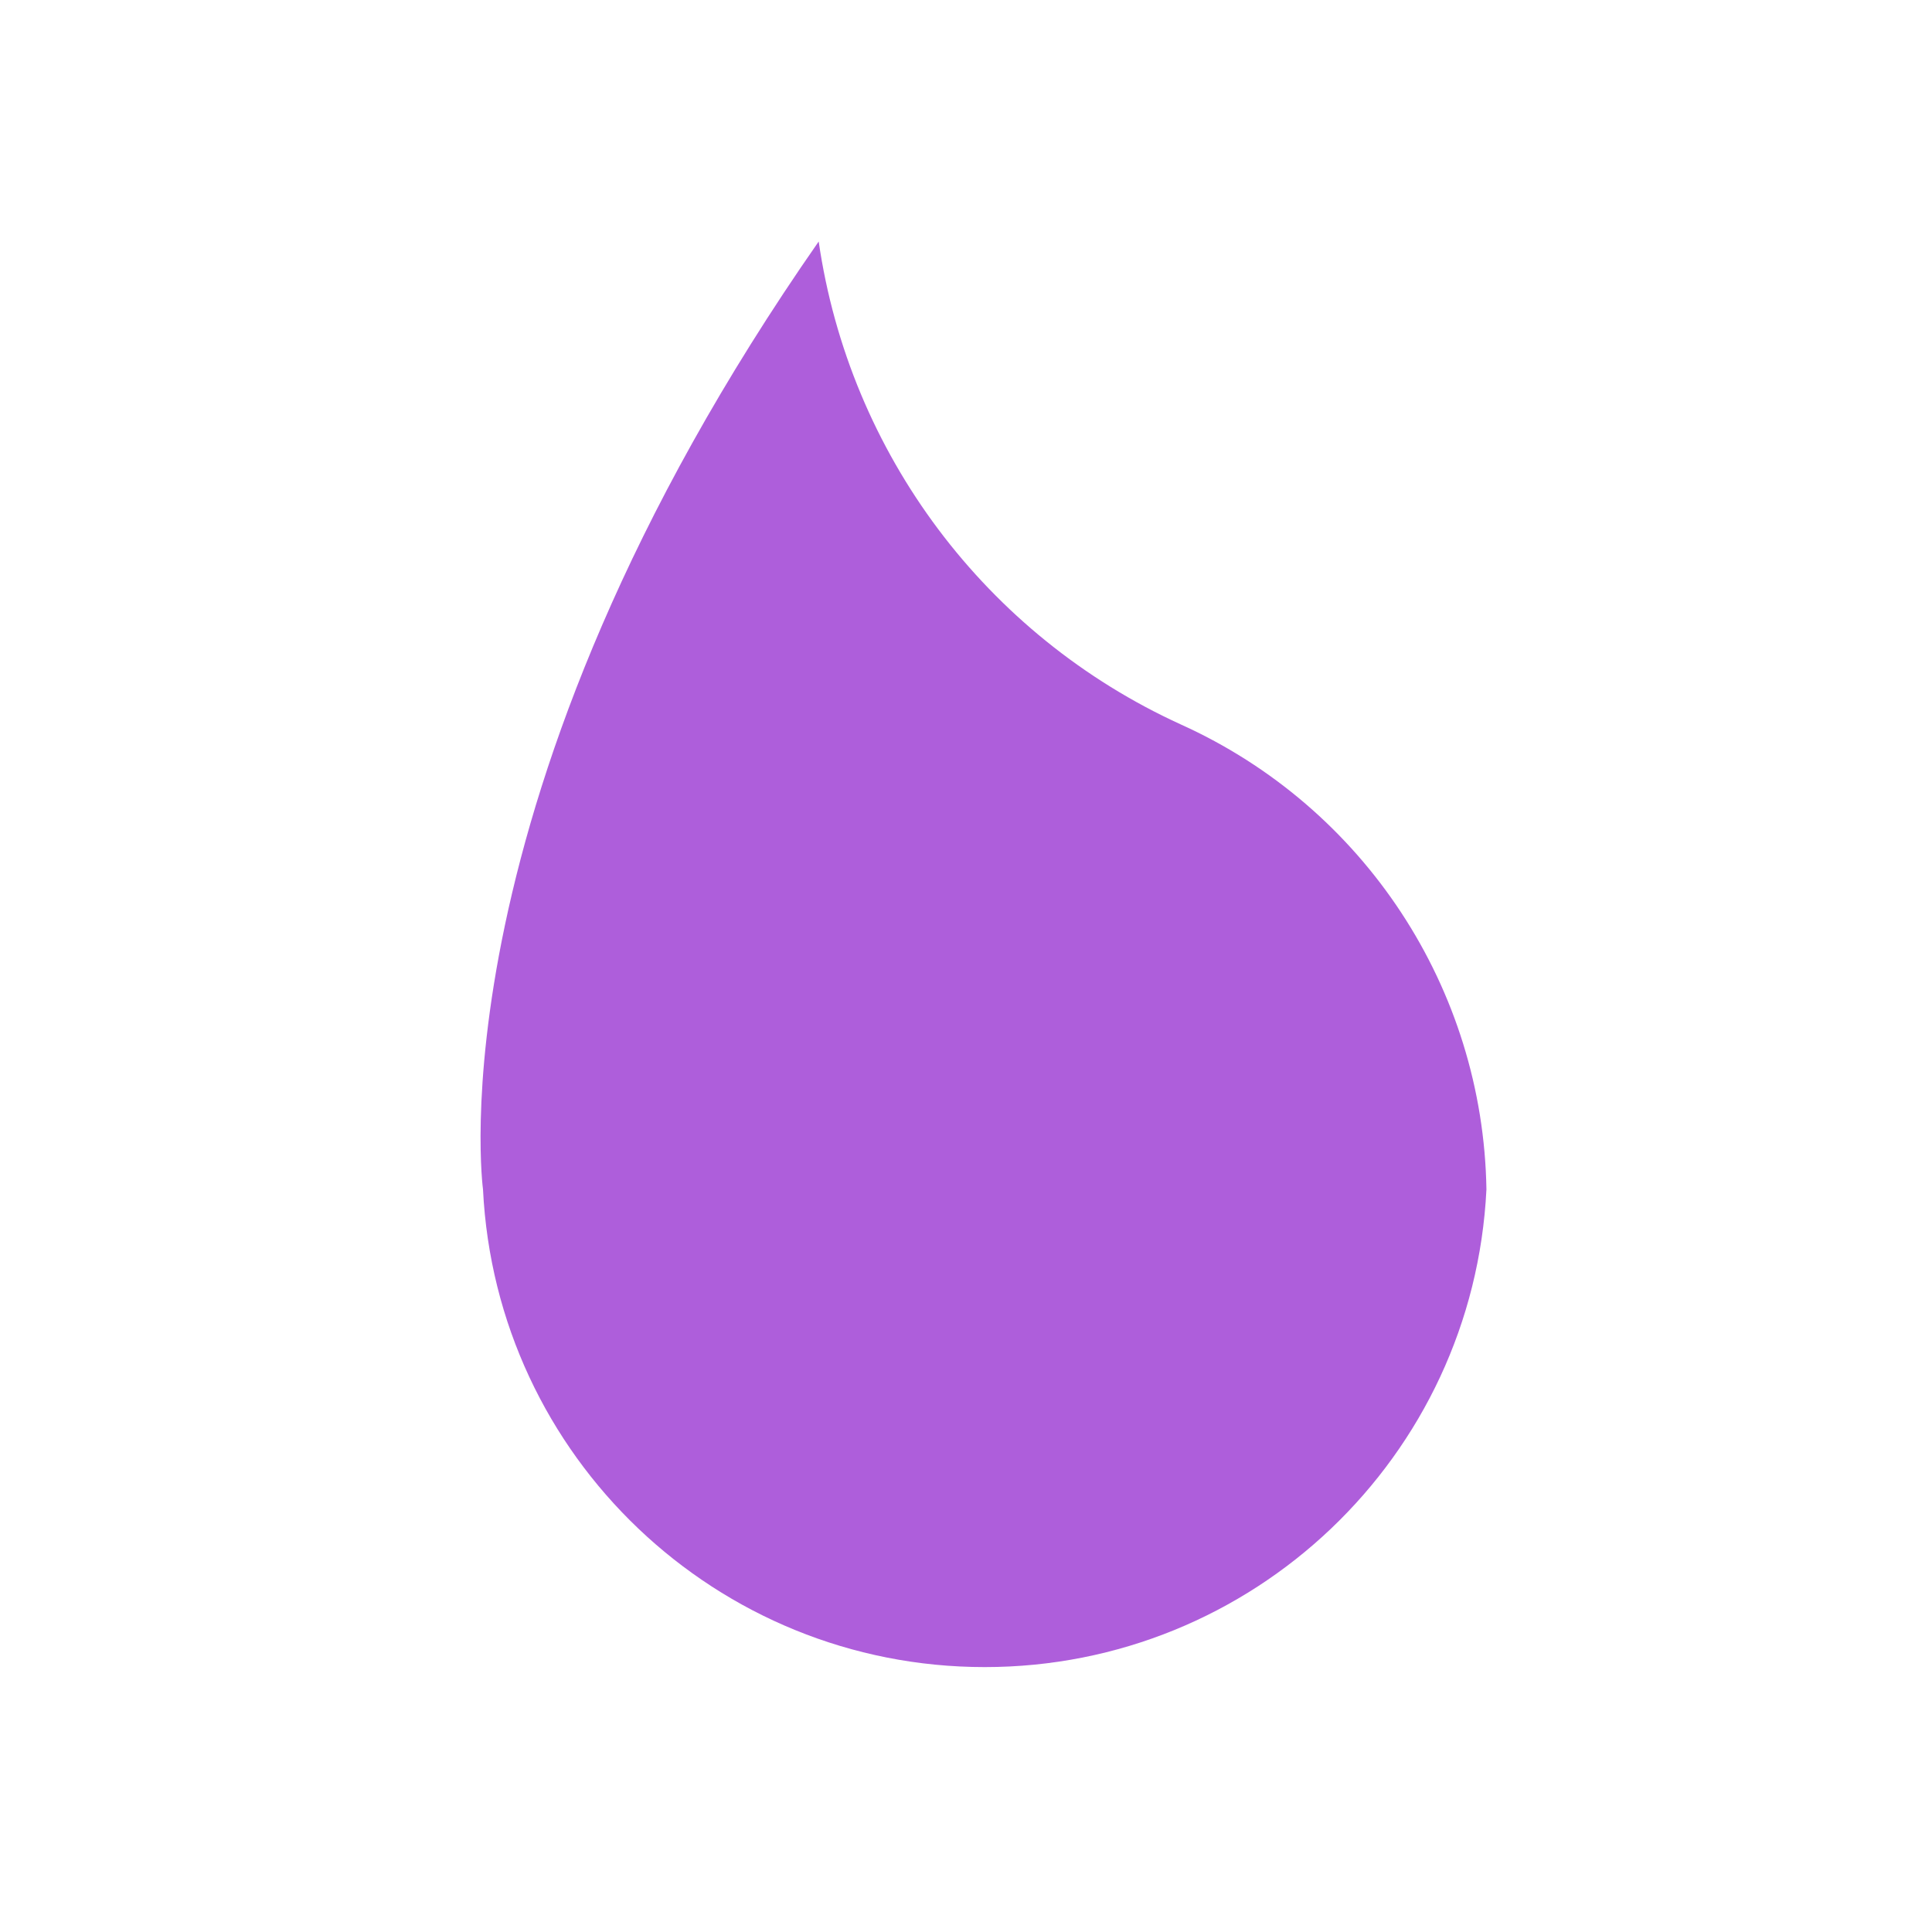
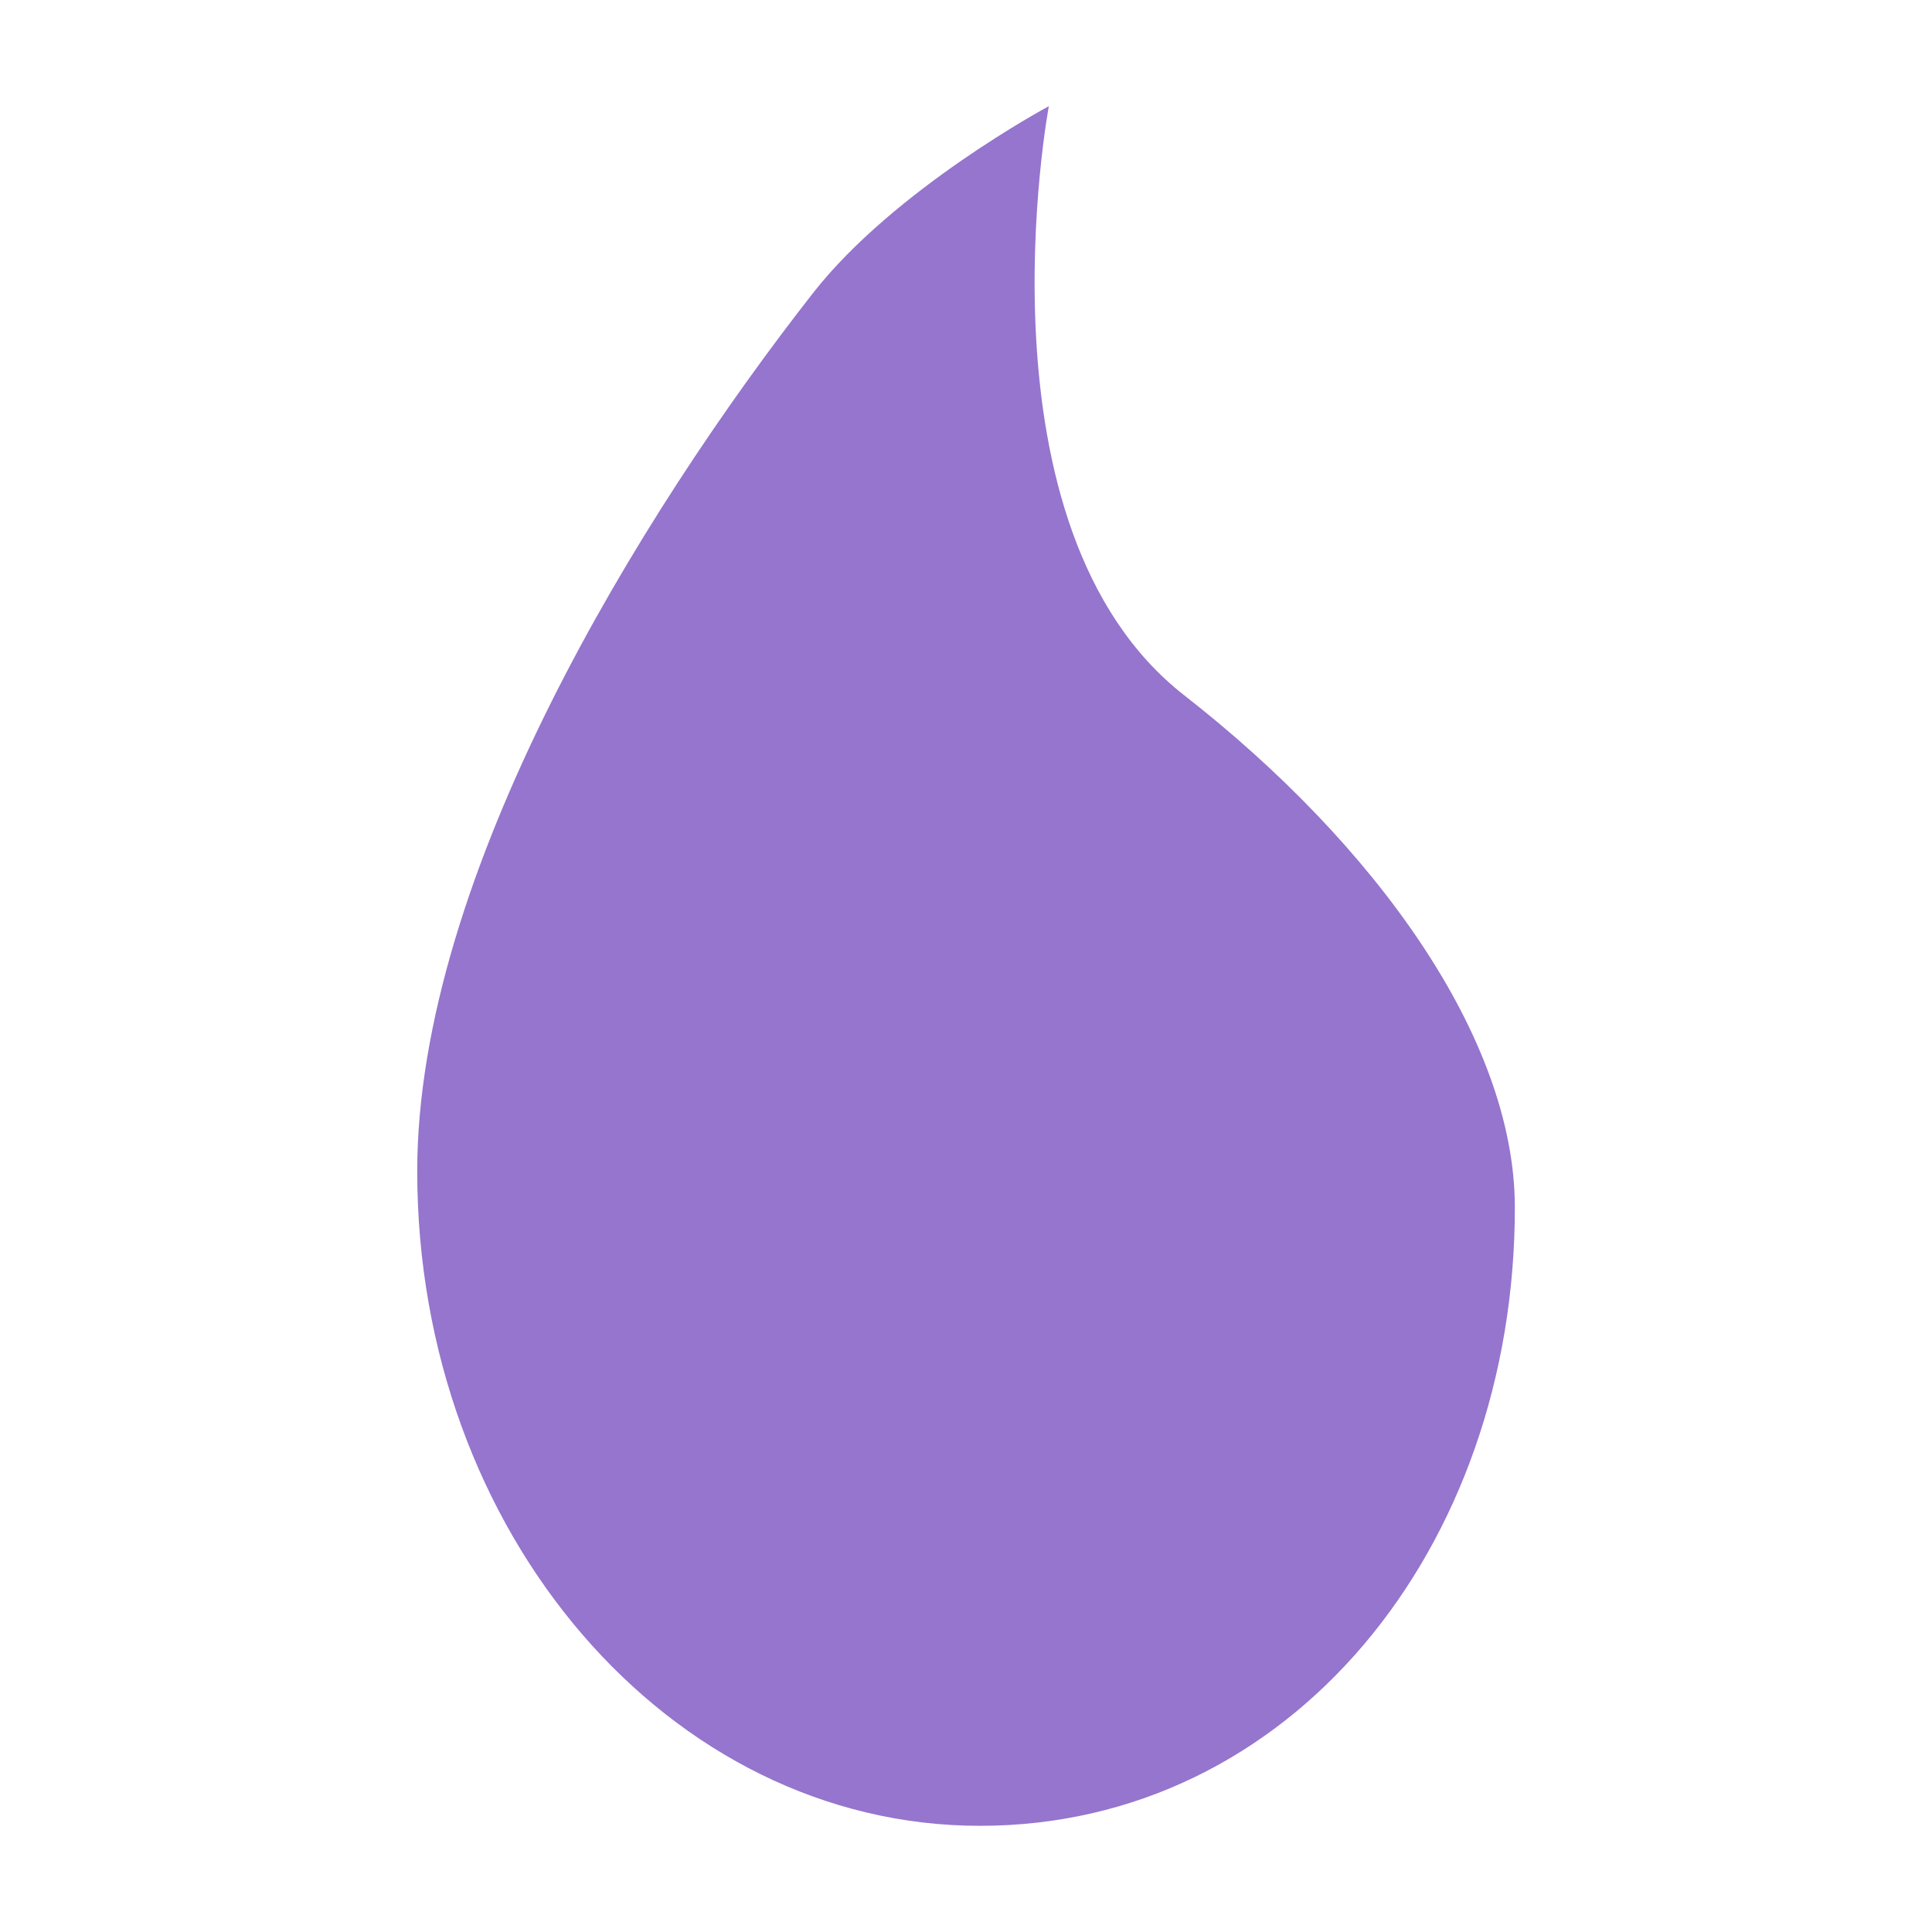
- <svg xmlns="http://www.w3.org/2000/svg" id="Calque_1" data-name="Calque 1" viewBox="0 0 16 16">
-   <defs>
-     <style>.cls-1{fill:#ae5edb;}</style>
-   </defs>
-   <path class="cls-1" d="M9.78,6a5.22,5.22,0,0,1-3-4C3.56,6.62,4,9.85,4,9.85a4.16,4.16,0,0,0,8.31,0A4.3,4.3,0,0,0,9.78,6Z" />
+ <svg xmlns="http://www.w3.org/2000/svg" viewBox="0 0 24 24">
+   <path d="M12.173 22.681c-3.86 0-6.99-3.64-6.99-8.13 0-3.678 2.773-8.172 4.916-10.91 1.014-1.296 2.93-2.322 2.93-2.322s-.982 5.239 1.683 7.319c2.366 1.847 4.106 4.25 4.106 6.363 0 4.232-2.784 7.68-6.645 7.68z" style="fill:#9575cd;stroke-width:1.256" />
</svg>
